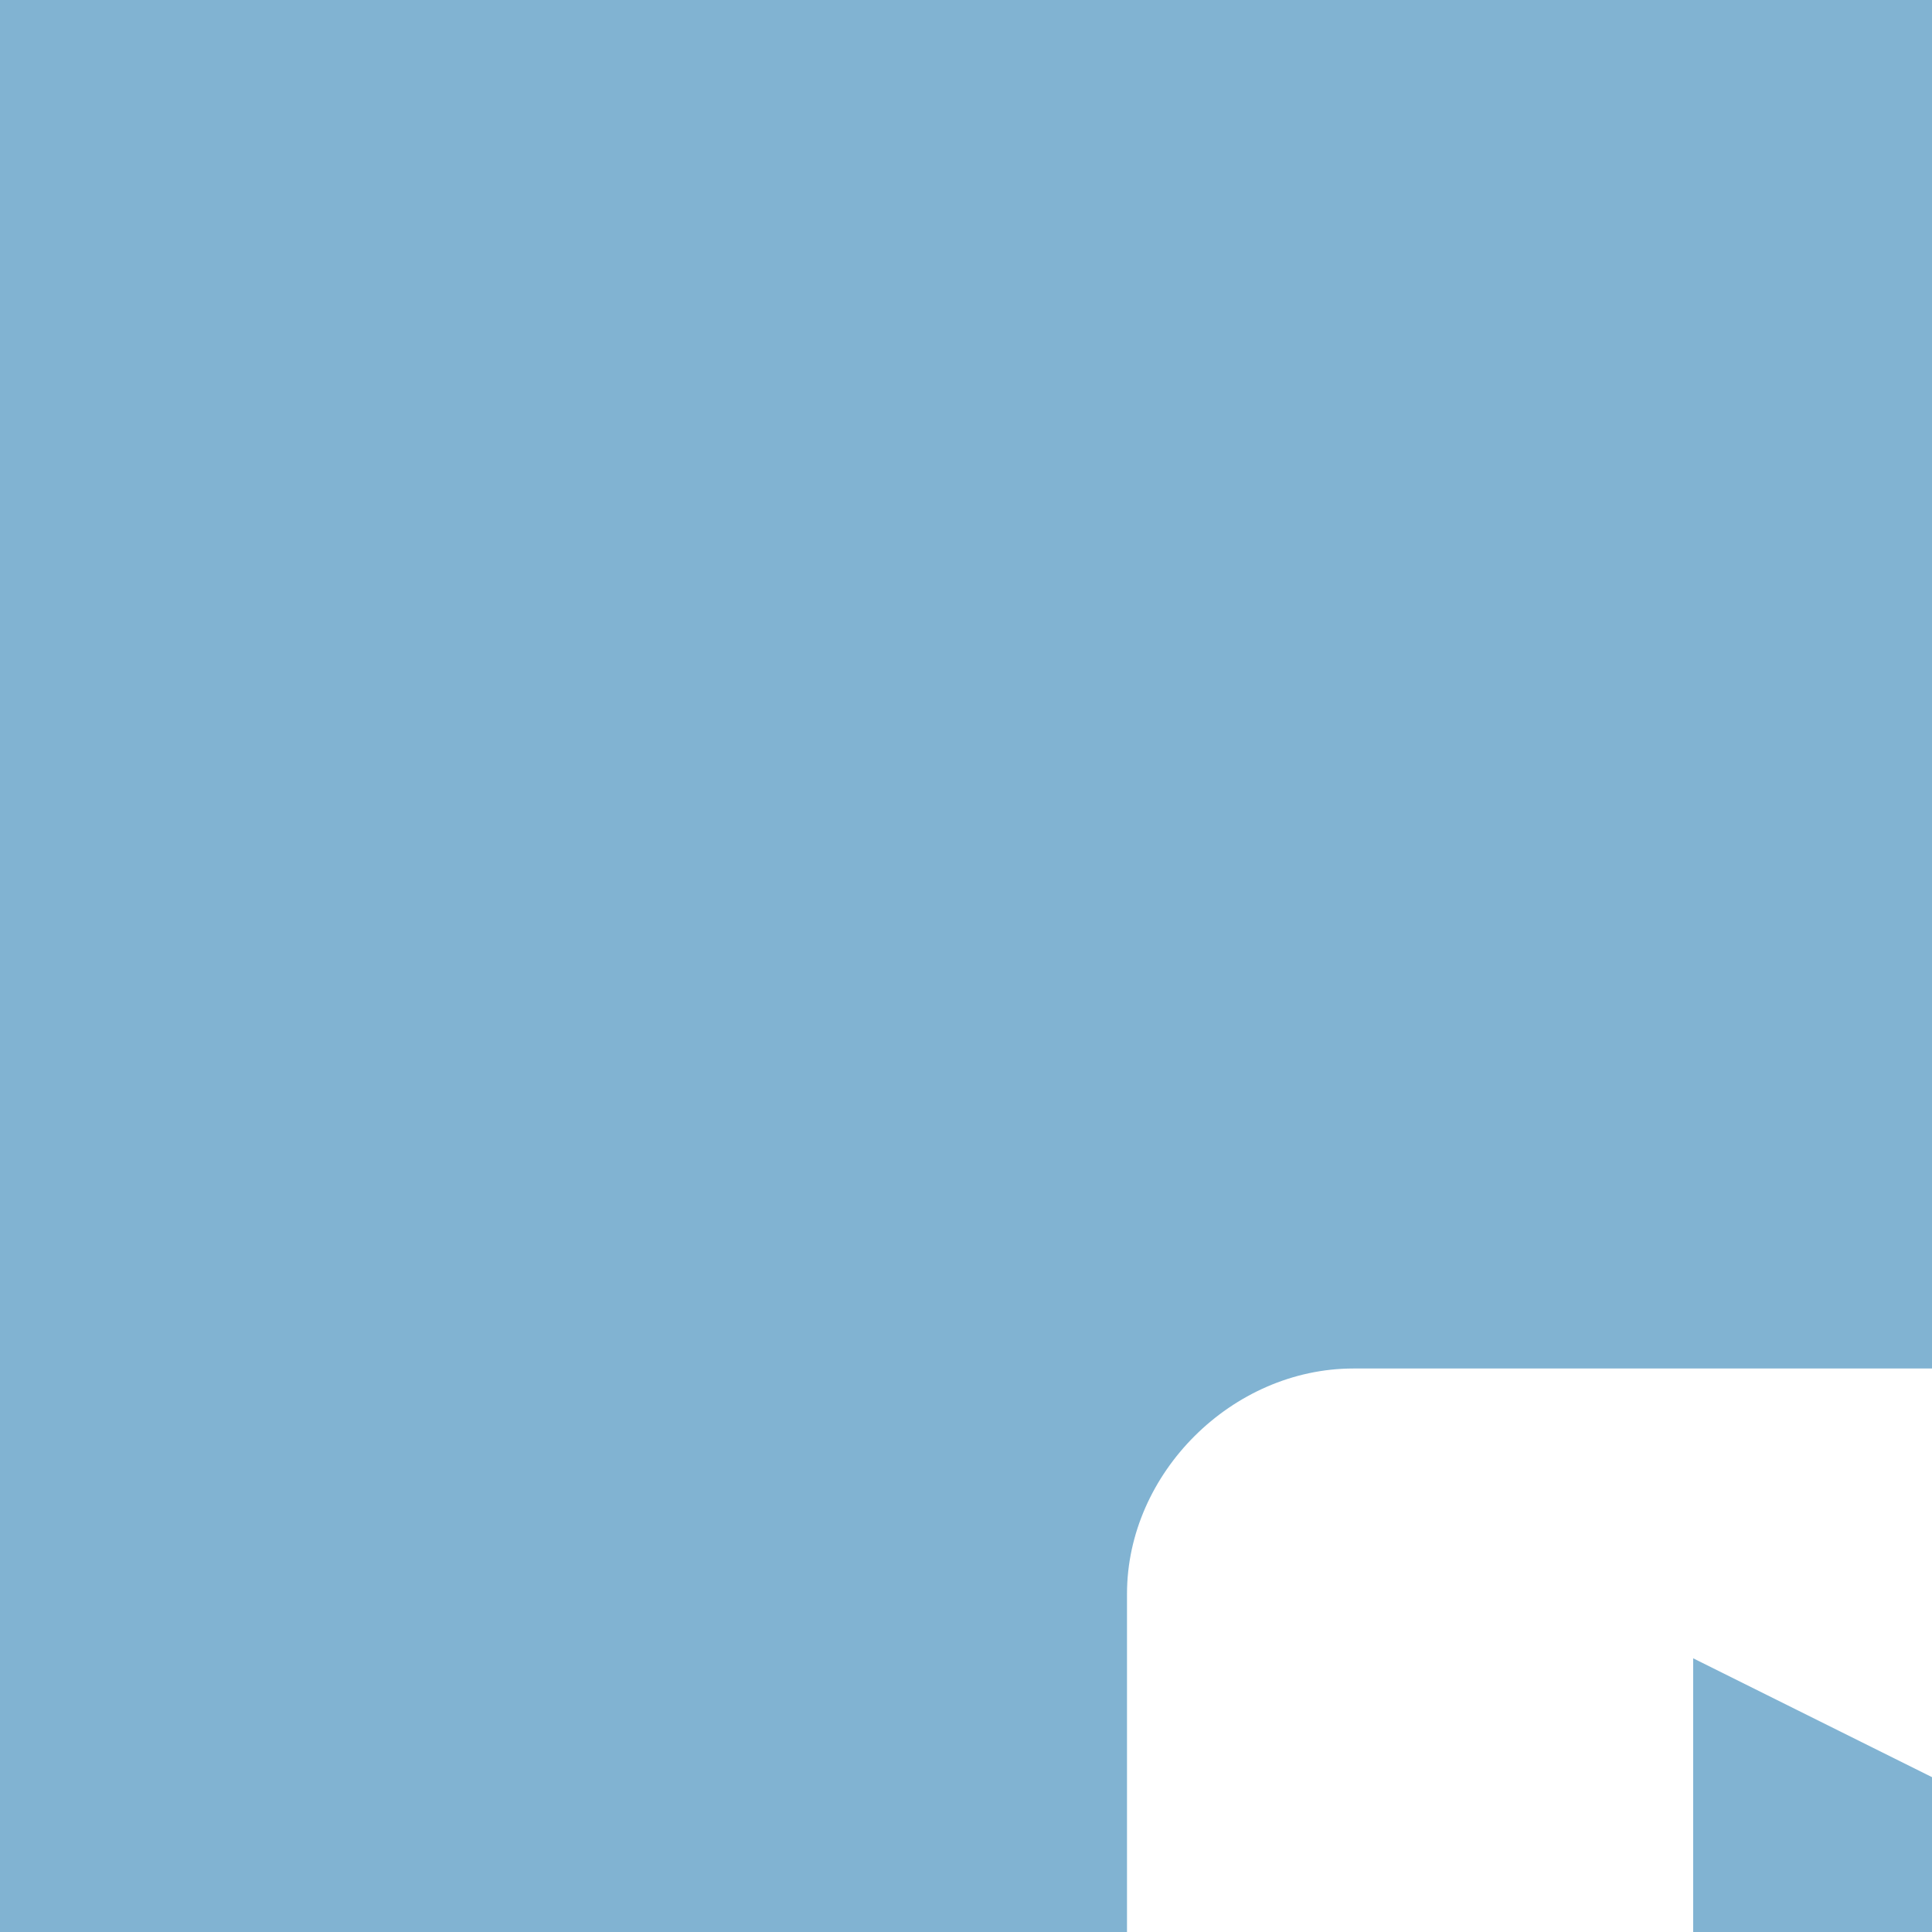
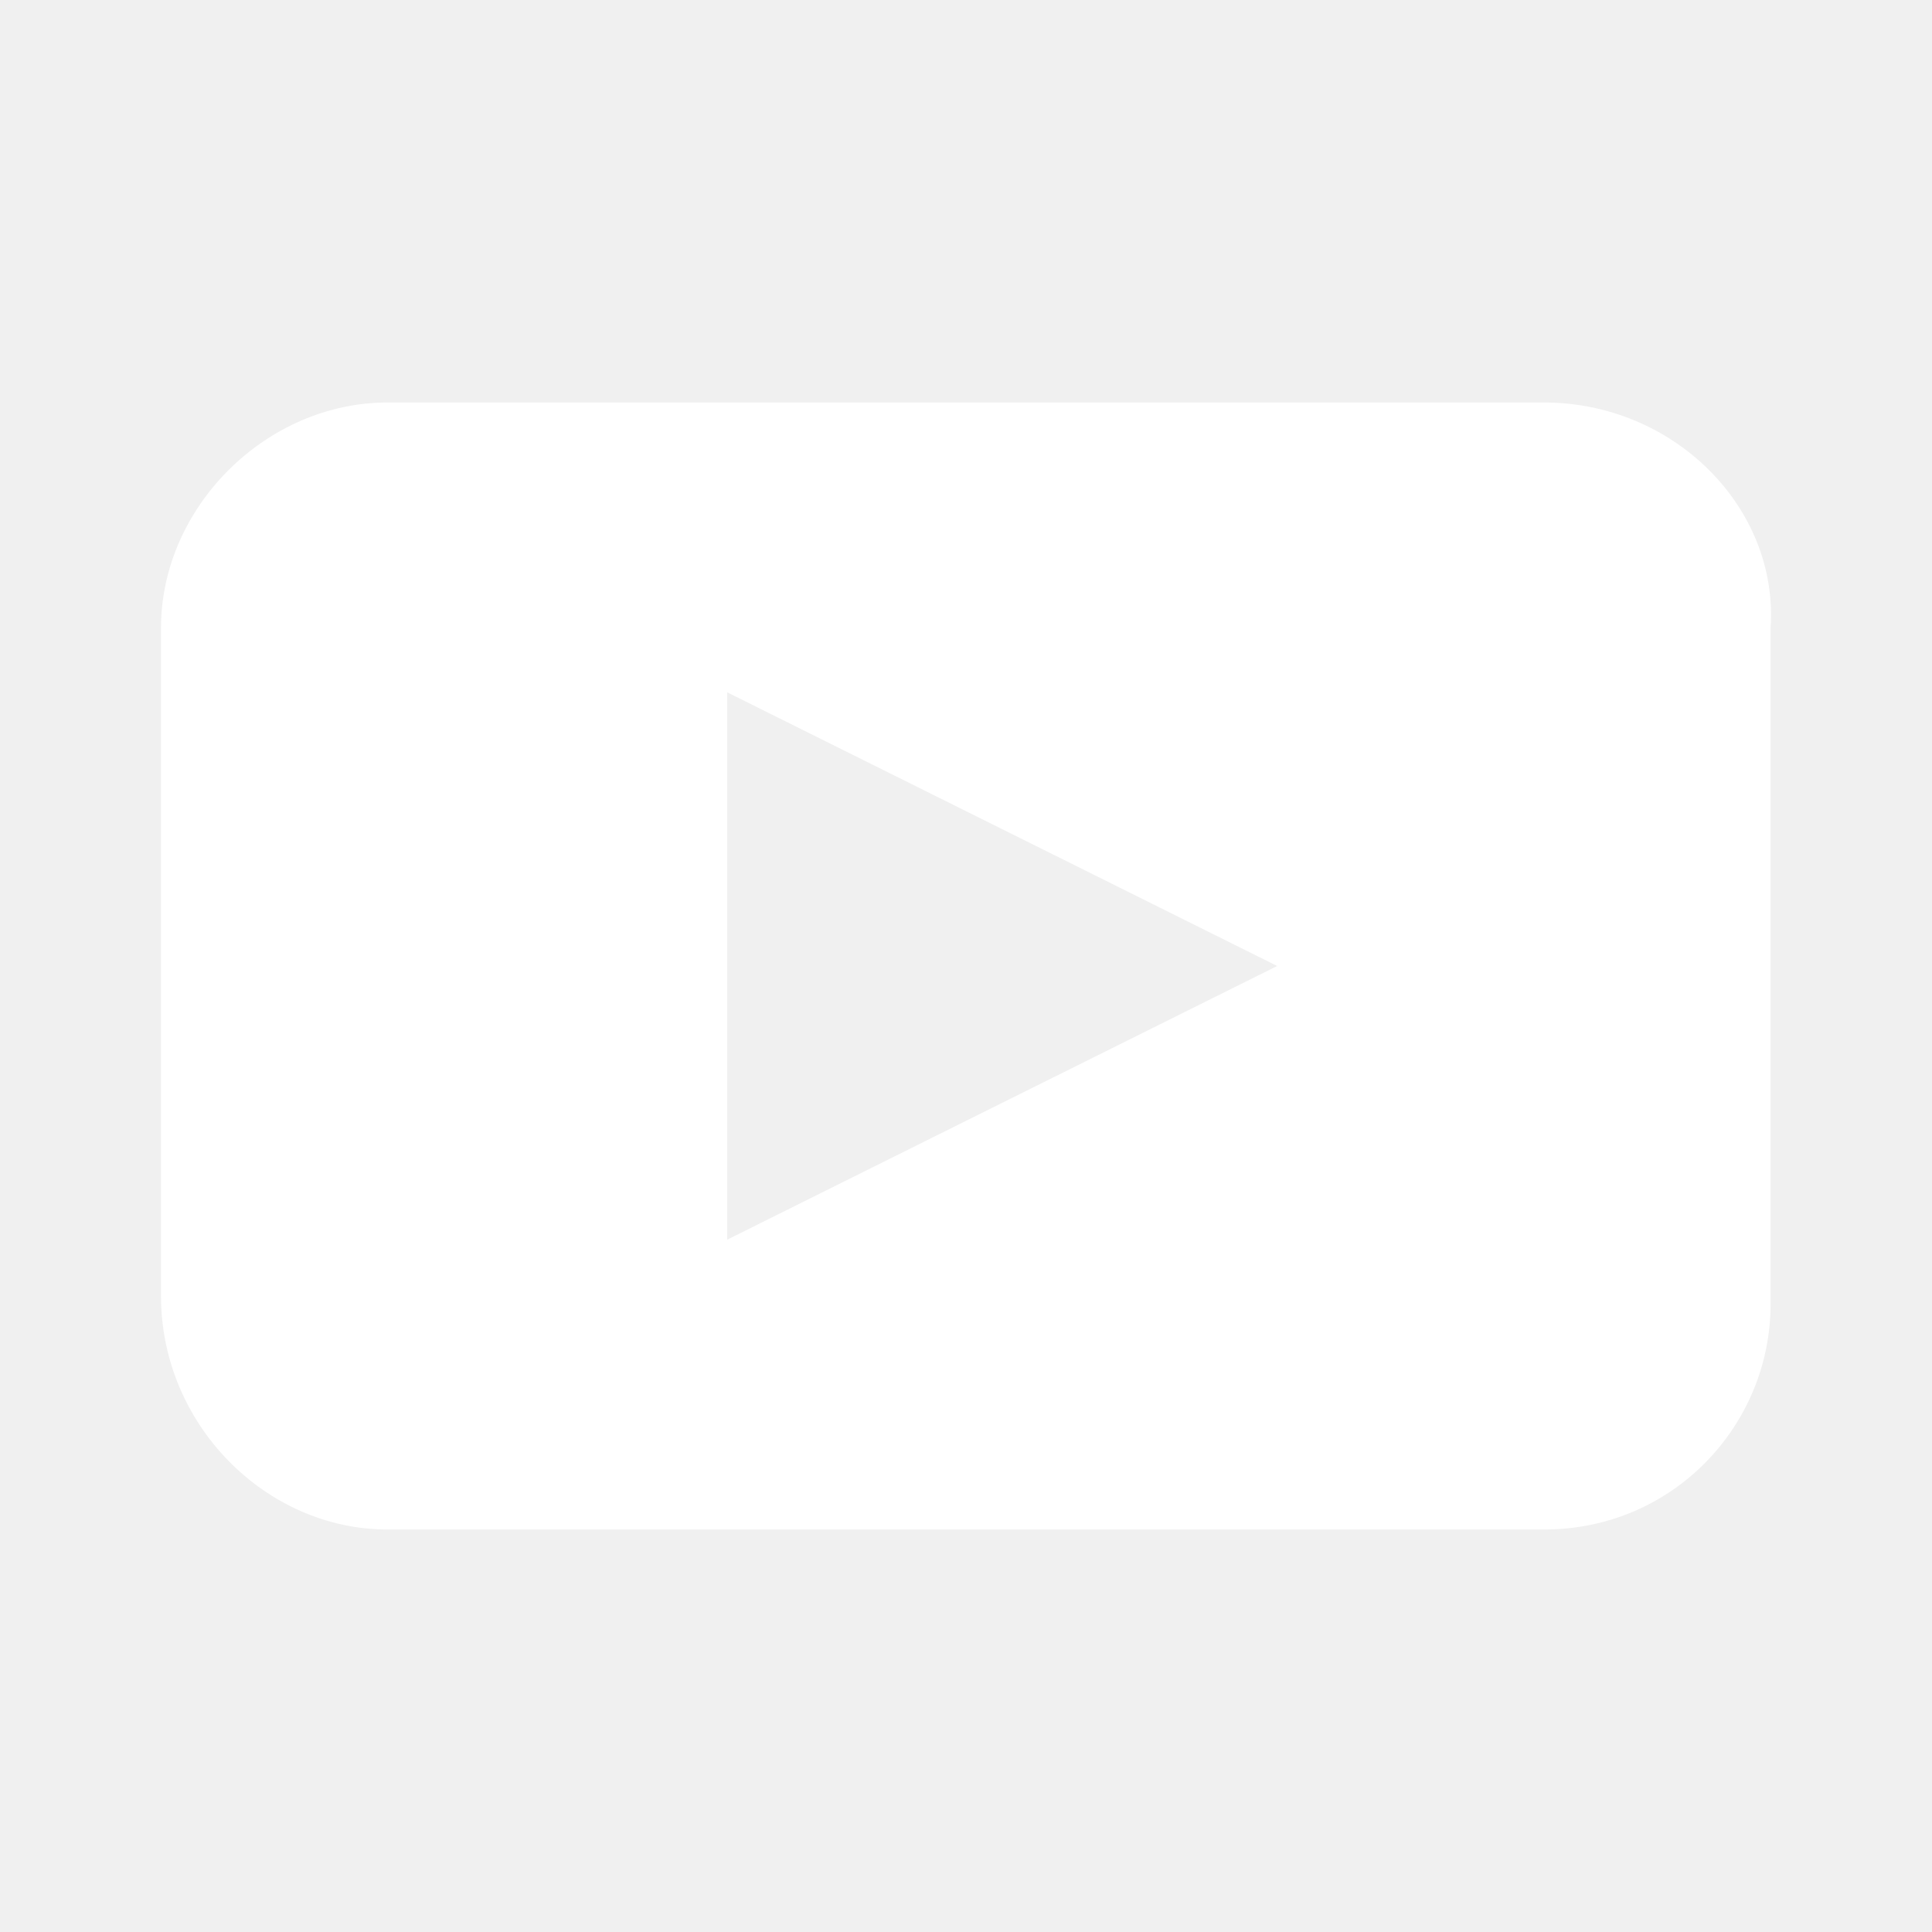
- <svg xmlns="http://www.w3.org/2000/svg" viewBox="0 0 24 24" id="icon-youtube" fill="currentColor">
-   <rect width="48" height="48" fill="#81B3D2" />
-   <path d="M31.181 17H16.813C15.306 17 14 18.3 14 19.8V28.1C14 29.7 15.306 31 16.813 31H31.181C32.789 31 33.995 29.7 33.995 28.2V19.8C34.095 18.3 32.789 17 31.181 17ZM21.033 27.4V20.6L27.866 24L21.033 27.4Z" fill="white" />
+ <svg xmlns="http://www.w3.org/2000/svg" width="24" height="24" viewBox="0 0 24 24" fill="none">
+   <path d="M19.181 5H4.813C3.306 5 2 6.3 2 7.8V16.1C2 17.7 3.306 19 4.813 19H19.181C20.789 19 21.995 17.7 21.995 16.2V7.8C22.095 6.3 20.789 5 19.181 5ZM9.033 15.4V8.6L15.866 12L9.033 15.4Z" fill="white" />
</svg>
